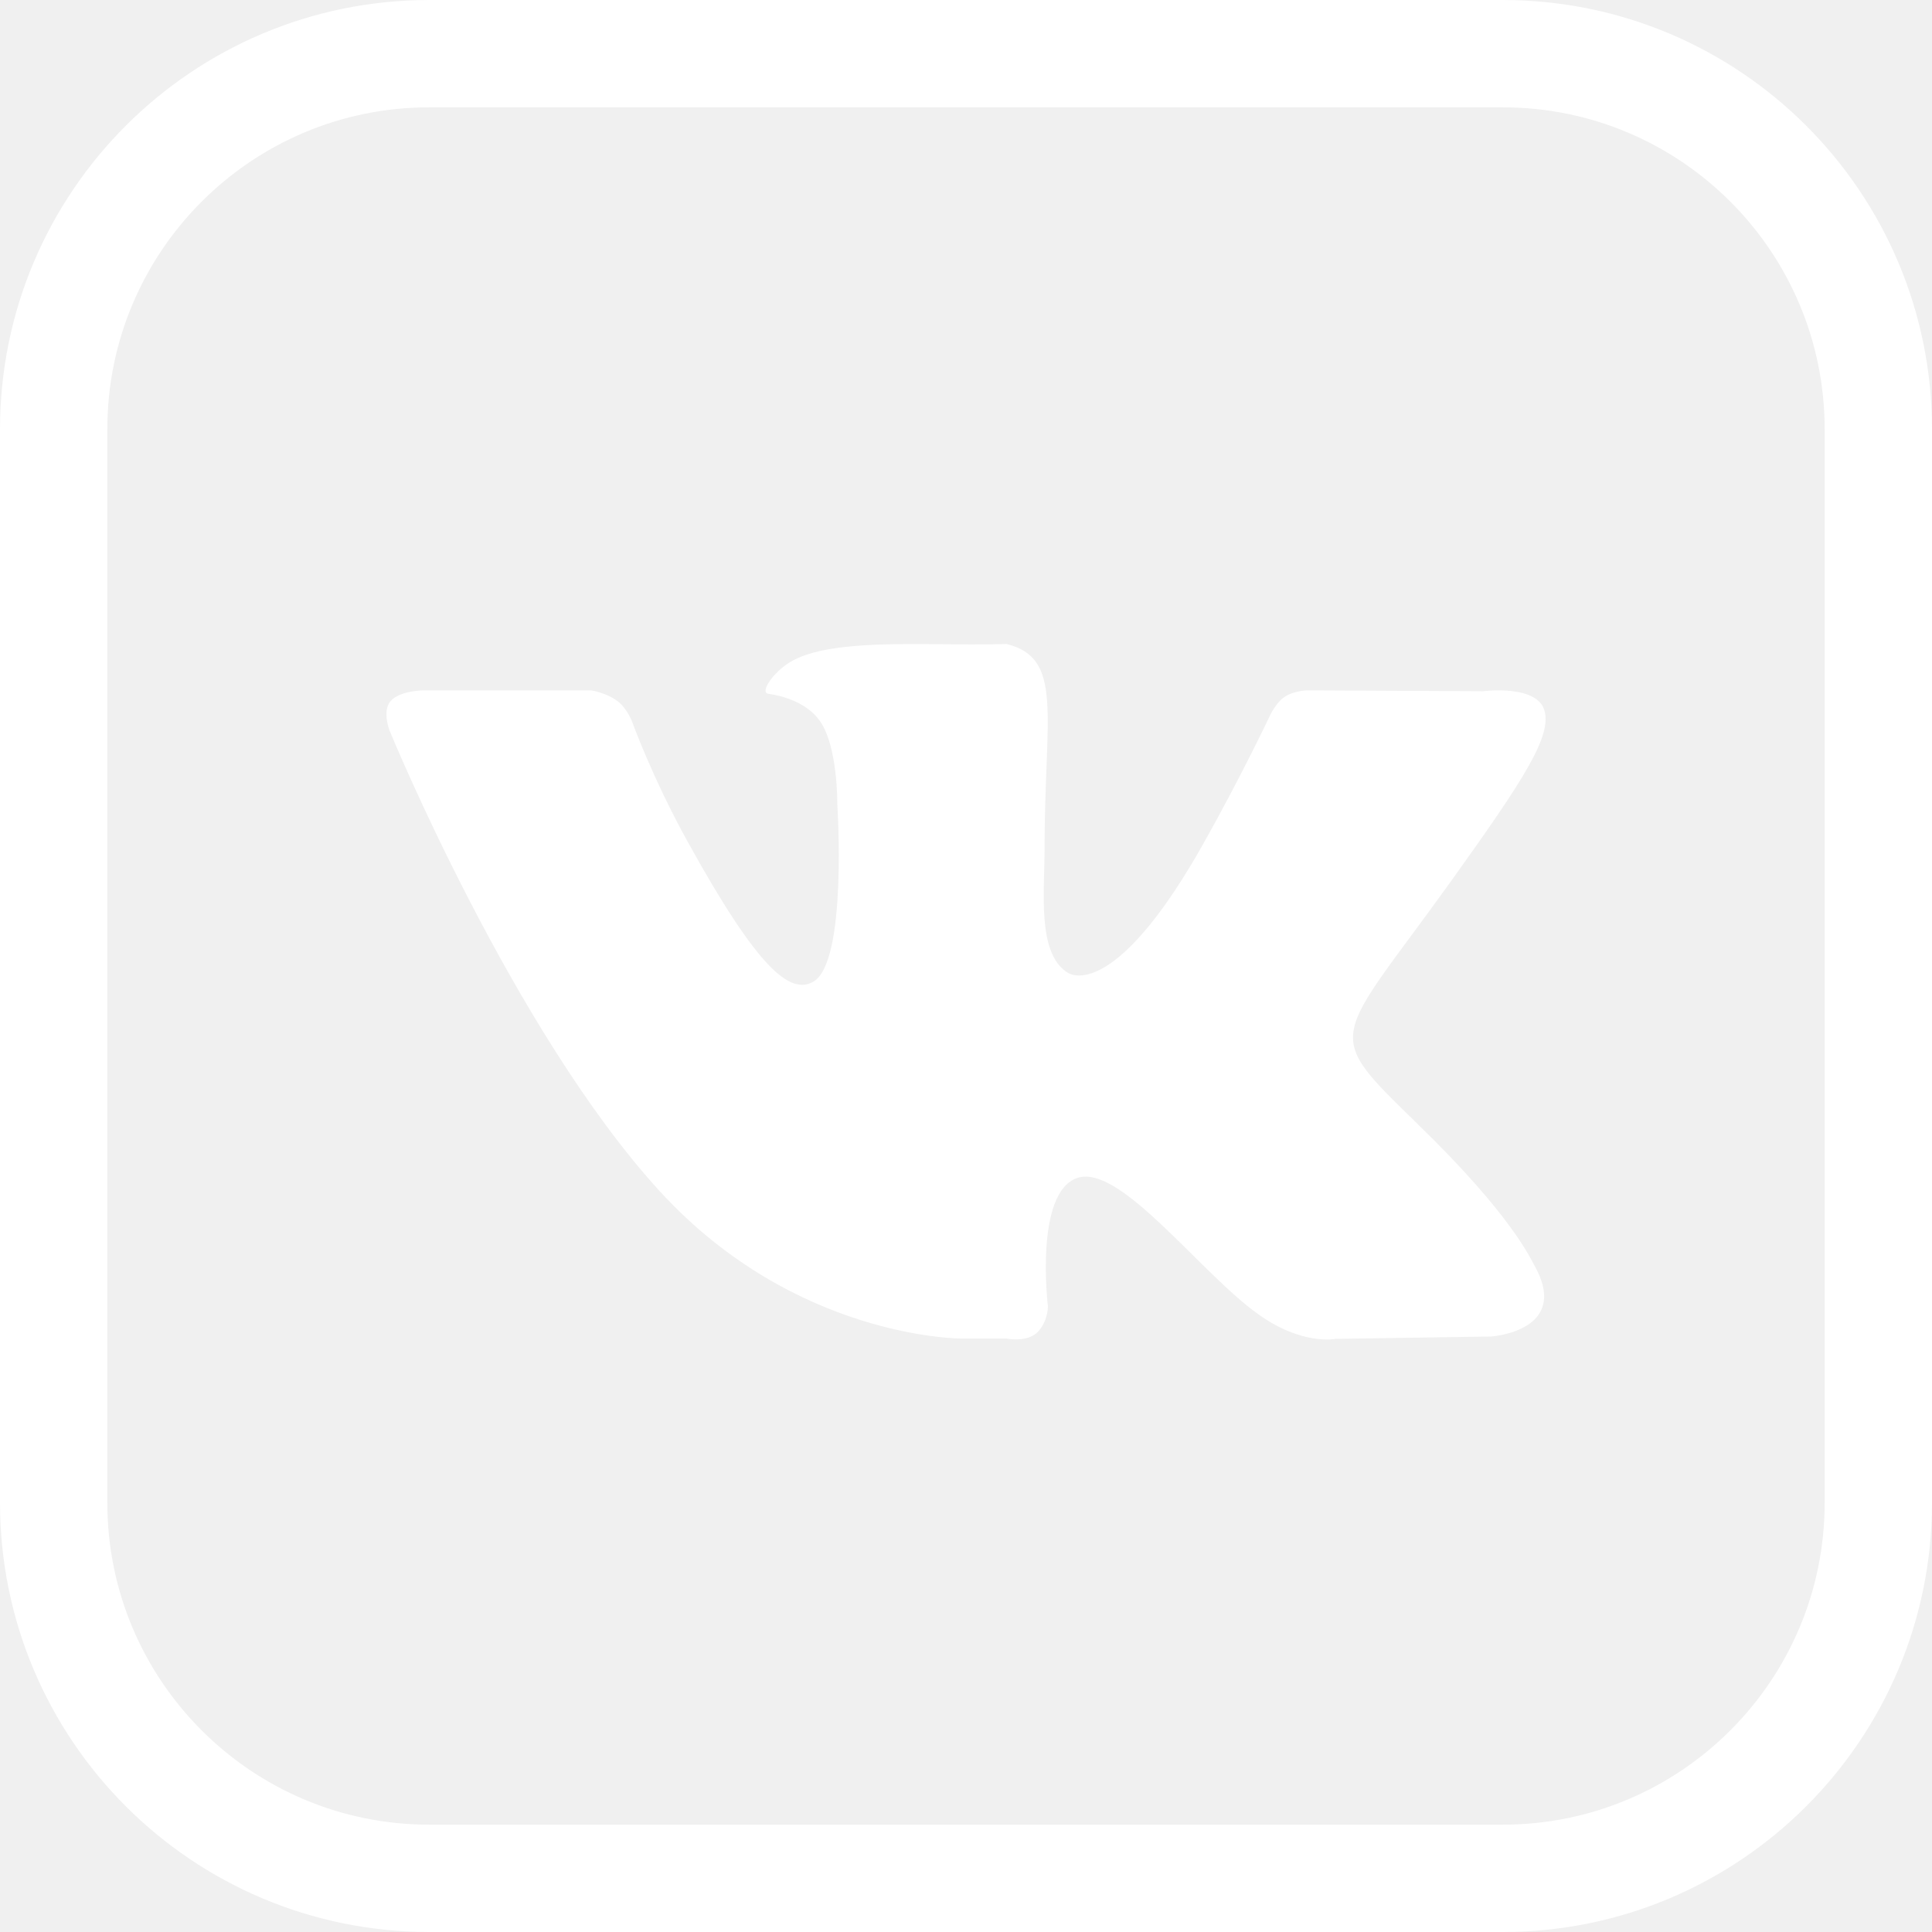
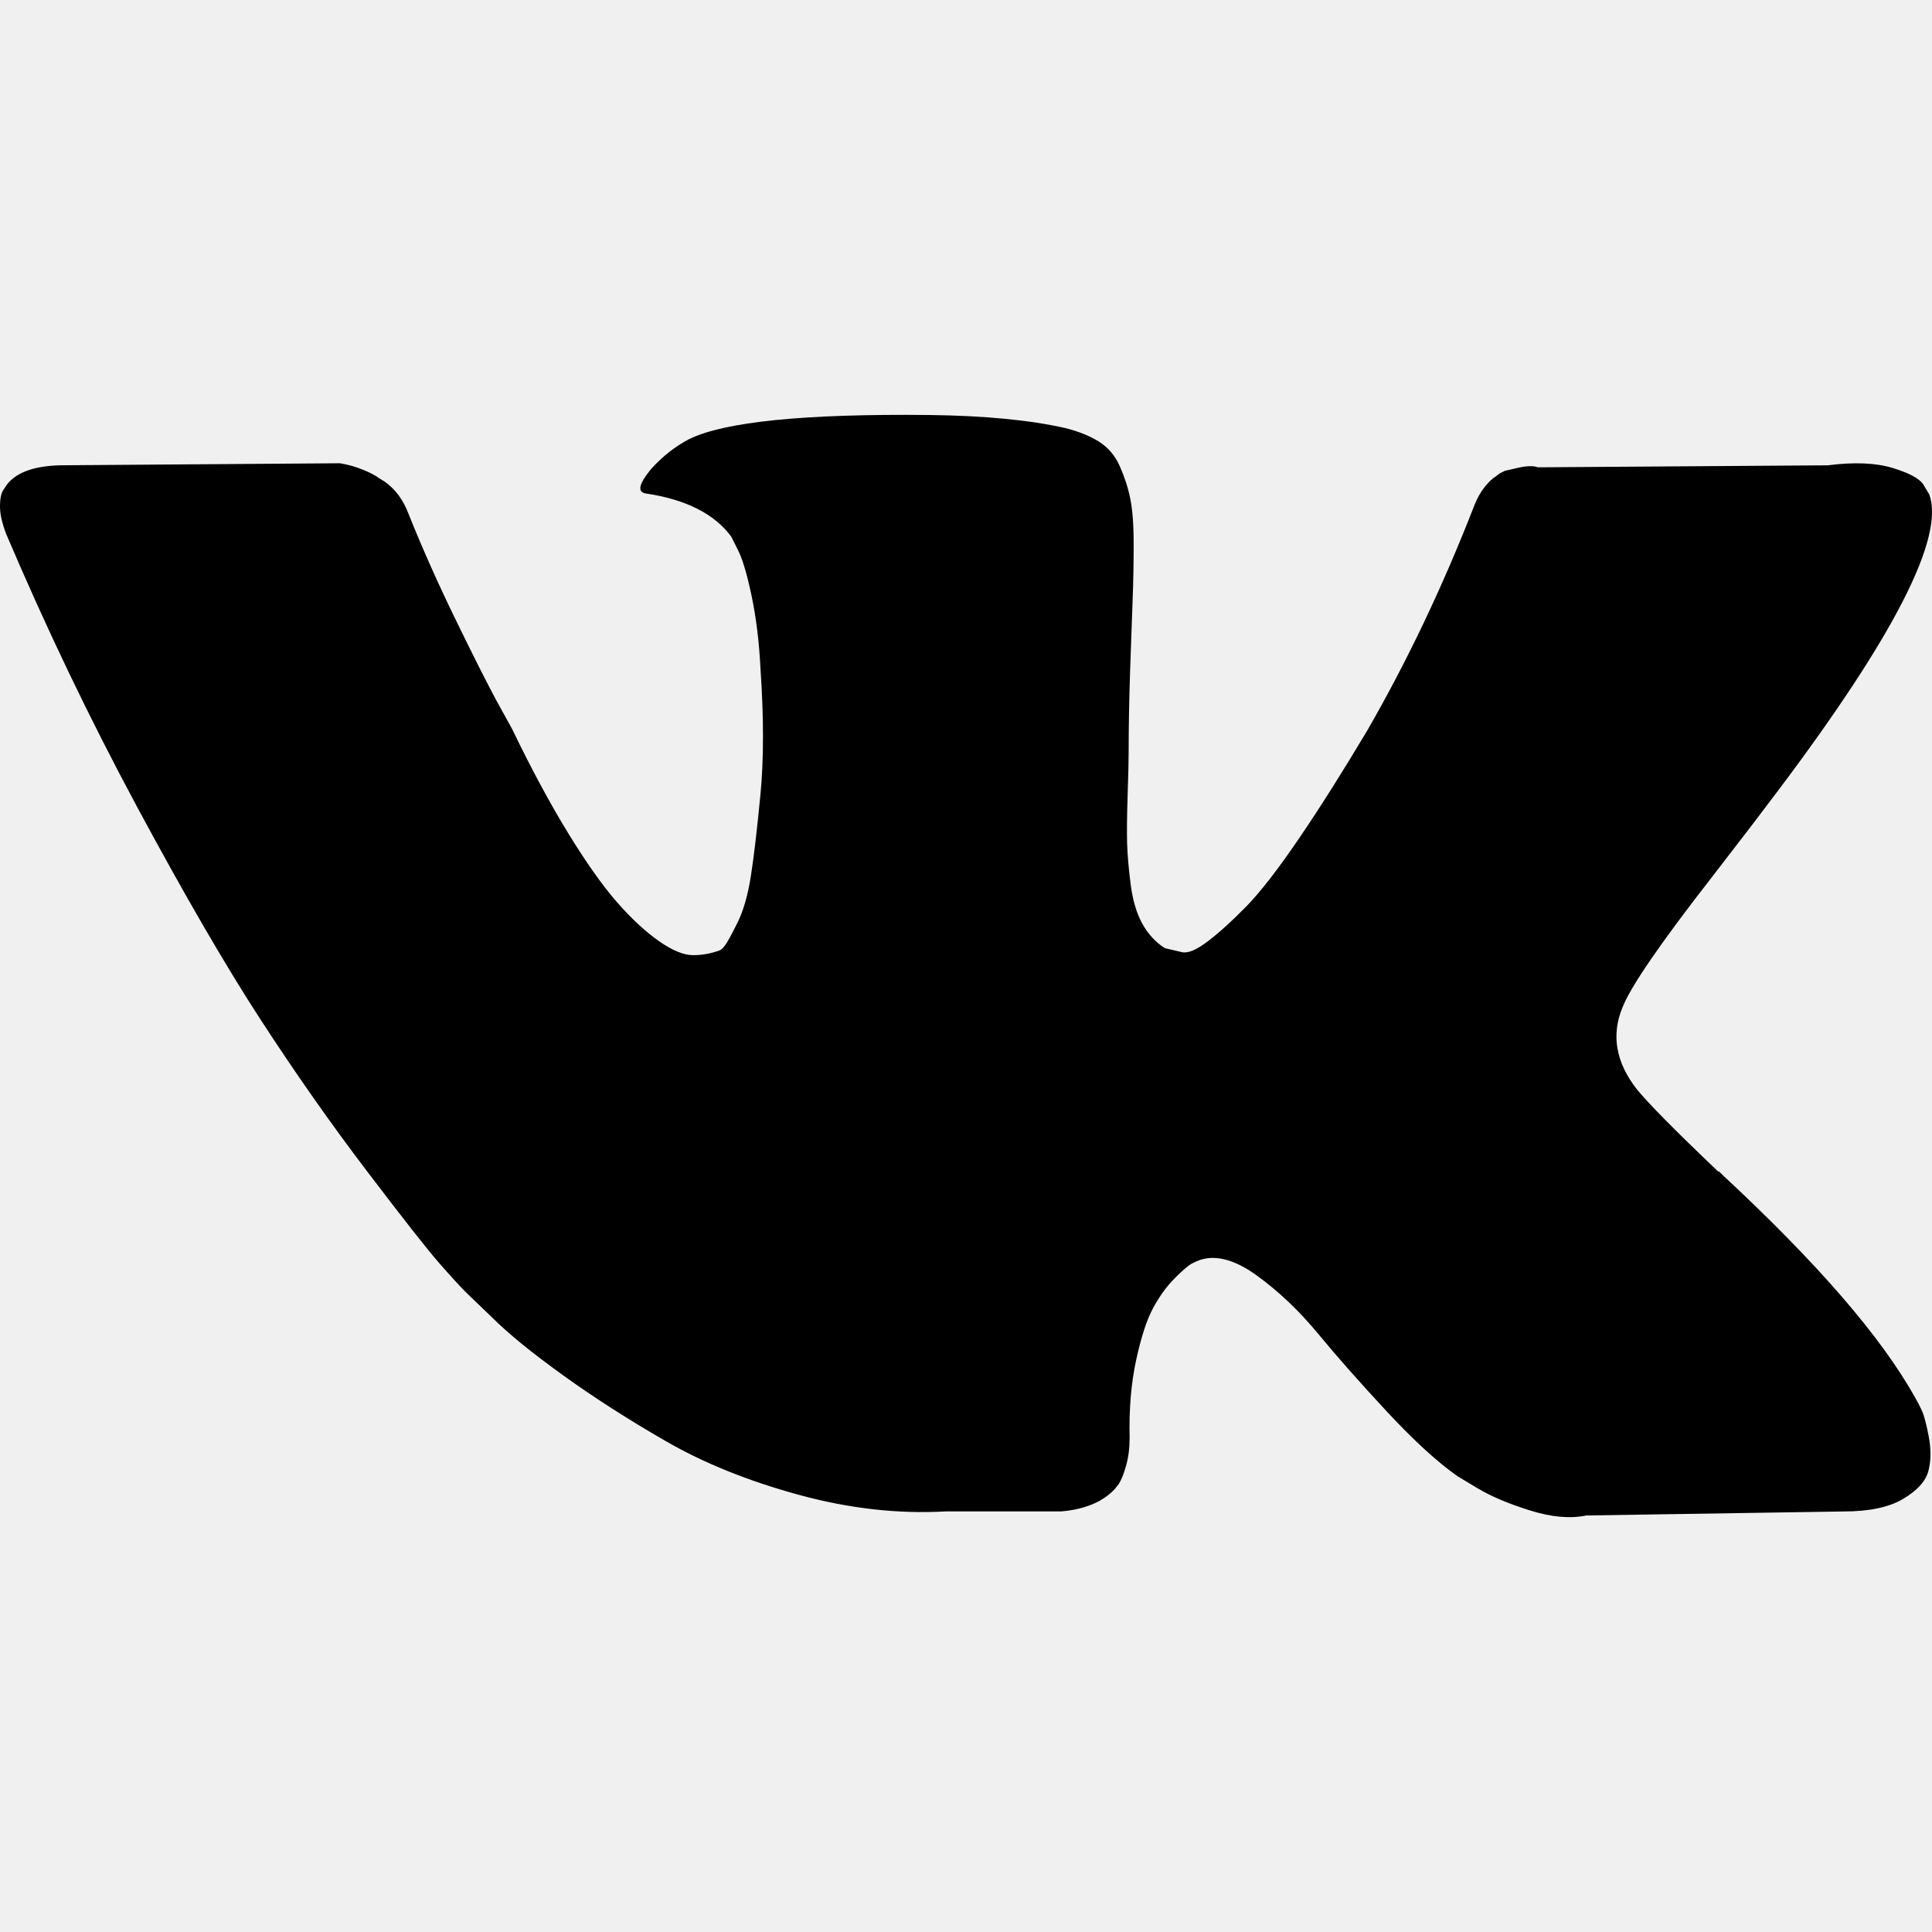
- <svg xmlns="http://www.w3.org/2000/svg" width="18" height="18" fill="none">
-   <rect x=".5" y=".5" width="17" height="17" rx="3.5" stroke="#fff" />
-   <path d="M13.21 10.475c.87.842 1.05 1.253 1.08 1.304.358.624-.398.673-.398.673l-1.449.022s-.313.064-.722-.231c-.543-.388-1.284-1.4-1.682-1.269-.404.133-.276 1.195-.276 1.195s.004.13-.088.234c-.1.11-.296.068-.296.068H8.96s-1.546.006-2.808-1.367C4.779 9.607 3.63 6.808 3.63 6.808s-.07-.177.005-.271c.086-.107.32-.105.32-.105h1.55s.144.02.249.101c.088.066.135.19.135.19s.187.522.52 1.123c.647 1.17.949 1.427 1.169 1.3.32-.183.223-1.654.223-1.654s.006-.535-.161-.773c-.13-.186-.374-.24-.481-.255-.088-.01.055-.223.241-.317.279-.142.773-.152 1.354-.145.454.005.625-.002.625-.002.534.135.353.658.353 1.907 0 .401-.07.965.207 1.15.12.083.546.095 1.272-1.196.345-.612.618-1.188.618-1.188s.058-.13.145-.184c.09-.057.211-.057.211-.057l1.632.008s.49-.064.569.17c.083.242-.2.667-.865 1.597-1.096 1.527-1.218 1.385-.31 2.268z" fill="#fff" />
+ <svg xmlns="http://www.w3.org/2000/svg" version="1.1" id="Capa_1" x="0px" y="0px" width="548.358px" height="548.358px" viewBox="0 0 548.358 548.358" style="enable-background:new 0 0 548.358 548.358;" xml:space="preserve">
+   <g>
+     <path d="M545.451,400.298c-0.664-1.431-1.283-2.618-1.858-3.569c-9.514-17.135-27.695-38.167-54.532-63.102l-0.567-0.571   l-0.284-0.28l-0.287-0.287h-0.288c-12.18-11.611-19.893-19.418-23.123-23.415c-5.91-7.614-7.234-15.321-4.004-23.13   c2.282-5.9,10.854-18.36,25.696-37.397c7.807-10.089,13.99-18.175,18.556-24.267c32.931-43.78,47.208-71.756,42.828-83.939   l-1.701-2.847c-1.143-1.714-4.093-3.282-8.846-4.712c-4.764-1.427-10.853-1.663-18.278-0.712l-82.224,0.568   c-1.332-0.472-3.234-0.428-5.712,0.144c-2.475,0.572-3.713,0.859-3.713,0.859l-1.431,0.715l-1.136,0.859   c-0.952,0.568-1.999,1.567-3.142,2.995c-1.137,1.423-2.088,3.093-2.848,4.996c-8.952,23.031-19.13,44.444-30.553,64.238   c-7.043,11.803-13.511,22.032-19.418,30.693c-5.899,8.658-10.848,15.037-14.842,19.126c-4,4.093-7.61,7.372-10.852,9.849   c-3.237,2.478-5.708,3.525-7.419,3.142c-1.715-0.383-3.33-0.763-4.859-1.143c-2.663-1.714-4.805-4.045-6.42-6.995   c-1.622-2.95-2.714-6.663-3.285-11.136c-0.568-4.476-0.904-8.326-1-11.563c-0.089-3.233-0.048-7.806,0.145-13.706   c0.198-5.903,0.287-9.897,0.287-11.991c0-7.234,0.141-15.085,0.424-23.555c0.288-8.47,0.521-15.181,0.716-20.125   c0.194-4.949,0.284-10.185,0.284-15.705s-0.336-9.849-1-12.991c-0.656-3.138-1.663-6.184-2.99-9.137   c-1.335-2.95-3.289-5.232-5.853-6.852c-2.569-1.618-5.763-2.902-9.564-3.856c-10.089-2.283-22.936-3.518-38.547-3.71   c-35.401-0.38-58.148,1.906-68.236,6.855c-3.997,2.091-7.614,4.948-10.848,8.562c-3.427,4.189-3.905,6.475-1.431,6.851   c11.422,1.711,19.508,5.804,24.267,12.275l1.715,3.429c1.334,2.474,2.666,6.854,3.999,13.134c1.331,6.28,2.19,13.227,2.568,20.837   c0.95,13.897,0.95,25.793,0,35.689c-0.953,9.9-1.853,17.607-2.712,23.127c-0.859,5.52-2.143,9.993-3.855,13.418   c-1.715,3.426-2.856,5.52-3.428,6.28c-0.571,0.76-1.047,1.239-1.425,1.427c-2.474,0.948-5.047,1.431-7.71,1.431   c-2.667,0-5.901-1.334-9.707-4c-3.805-2.666-7.754-6.328-11.847-10.992c-4.093-4.665-8.709-11.184-13.85-19.558   c-5.137-8.374-10.467-18.271-15.987-29.691l-4.567-8.282c-2.855-5.328-6.755-13.086-11.704-23.267   c-4.952-10.185-9.329-20.037-13.134-29.554c-1.521-3.997-3.806-7.04-6.851-9.134l-1.429-0.859c-0.95-0.76-2.475-1.567-4.567-2.427   c-2.095-0.859-4.281-1.475-6.567-1.854l-78.229,0.568c-7.994,0-13.418,1.811-16.274,5.428l-1.143,1.711   C0.288,140.146,0,141.668,0,143.763c0,2.094,0.571,4.664,1.714,7.707c11.42,26.84,23.839,52.725,37.257,77.659   c13.418,24.934,25.078,45.019,34.973,60.237c9.897,15.229,19.985,29.602,30.264,43.112c10.279,13.515,17.083,22.176,20.412,25.981   c3.333,3.812,5.951,6.662,7.854,8.565l7.139,6.851c4.568,4.569,11.276,10.041,20.127,16.416   c8.853,6.379,18.654,12.659,29.408,18.85c10.756,6.181,23.269,11.225,37.546,15.126c14.275,3.905,28.169,5.472,41.684,4.716h32.834   c6.659-0.575,11.704-2.669,15.133-6.283l1.136-1.431c0.764-1.136,1.479-2.901,2.139-5.276c0.668-2.379,1-5,1-7.851   c-0.195-8.183,0.428-15.558,1.852-22.124c1.423-6.564,3.045-11.513,4.859-14.846c1.813-3.33,3.859-6.14,6.136-8.418   c2.282-2.283,3.908-3.666,4.862-4.142c0.948-0.479,1.705-0.804,2.276-0.999c4.568-1.522,9.944-0.048,16.136,4.429   c6.187,4.473,11.99,9.996,17.418,16.56c5.425,6.57,11.943,13.941,19.555,22.124c7.617,8.186,14.277,14.271,19.985,18.274   l5.708,3.426c3.812,2.286,8.761,4.38,14.853,6.283c6.081,1.902,11.409,2.378,15.984,1.427l73.087-1.14   c7.229,0,12.854-1.197,16.844-3.572c3.998-2.379,6.373-5,7.139-7.851c0.764-2.854,0.805-6.092,0.145-9.712   C546.782,404.25,546.115,401.725,545.451,400.298z" />
+   </g>
+   <g>
+ </g>
+   <g>
+ </g>
+   <g>
+ </g>
+   <g>
+ </g>
+   <g>
+ </g>
+   <g>
+ </g>
+   <g>
+ </g>
+   <g>
+ </g>
+   <g>
+ </g>
+   <g>
+ </g>
+   <g>
+ </g>
+   <g>
+ </g>
+   <g>
+ </g>
+   <g>
+ </g>
+   <g>
+ </g>
</svg>
